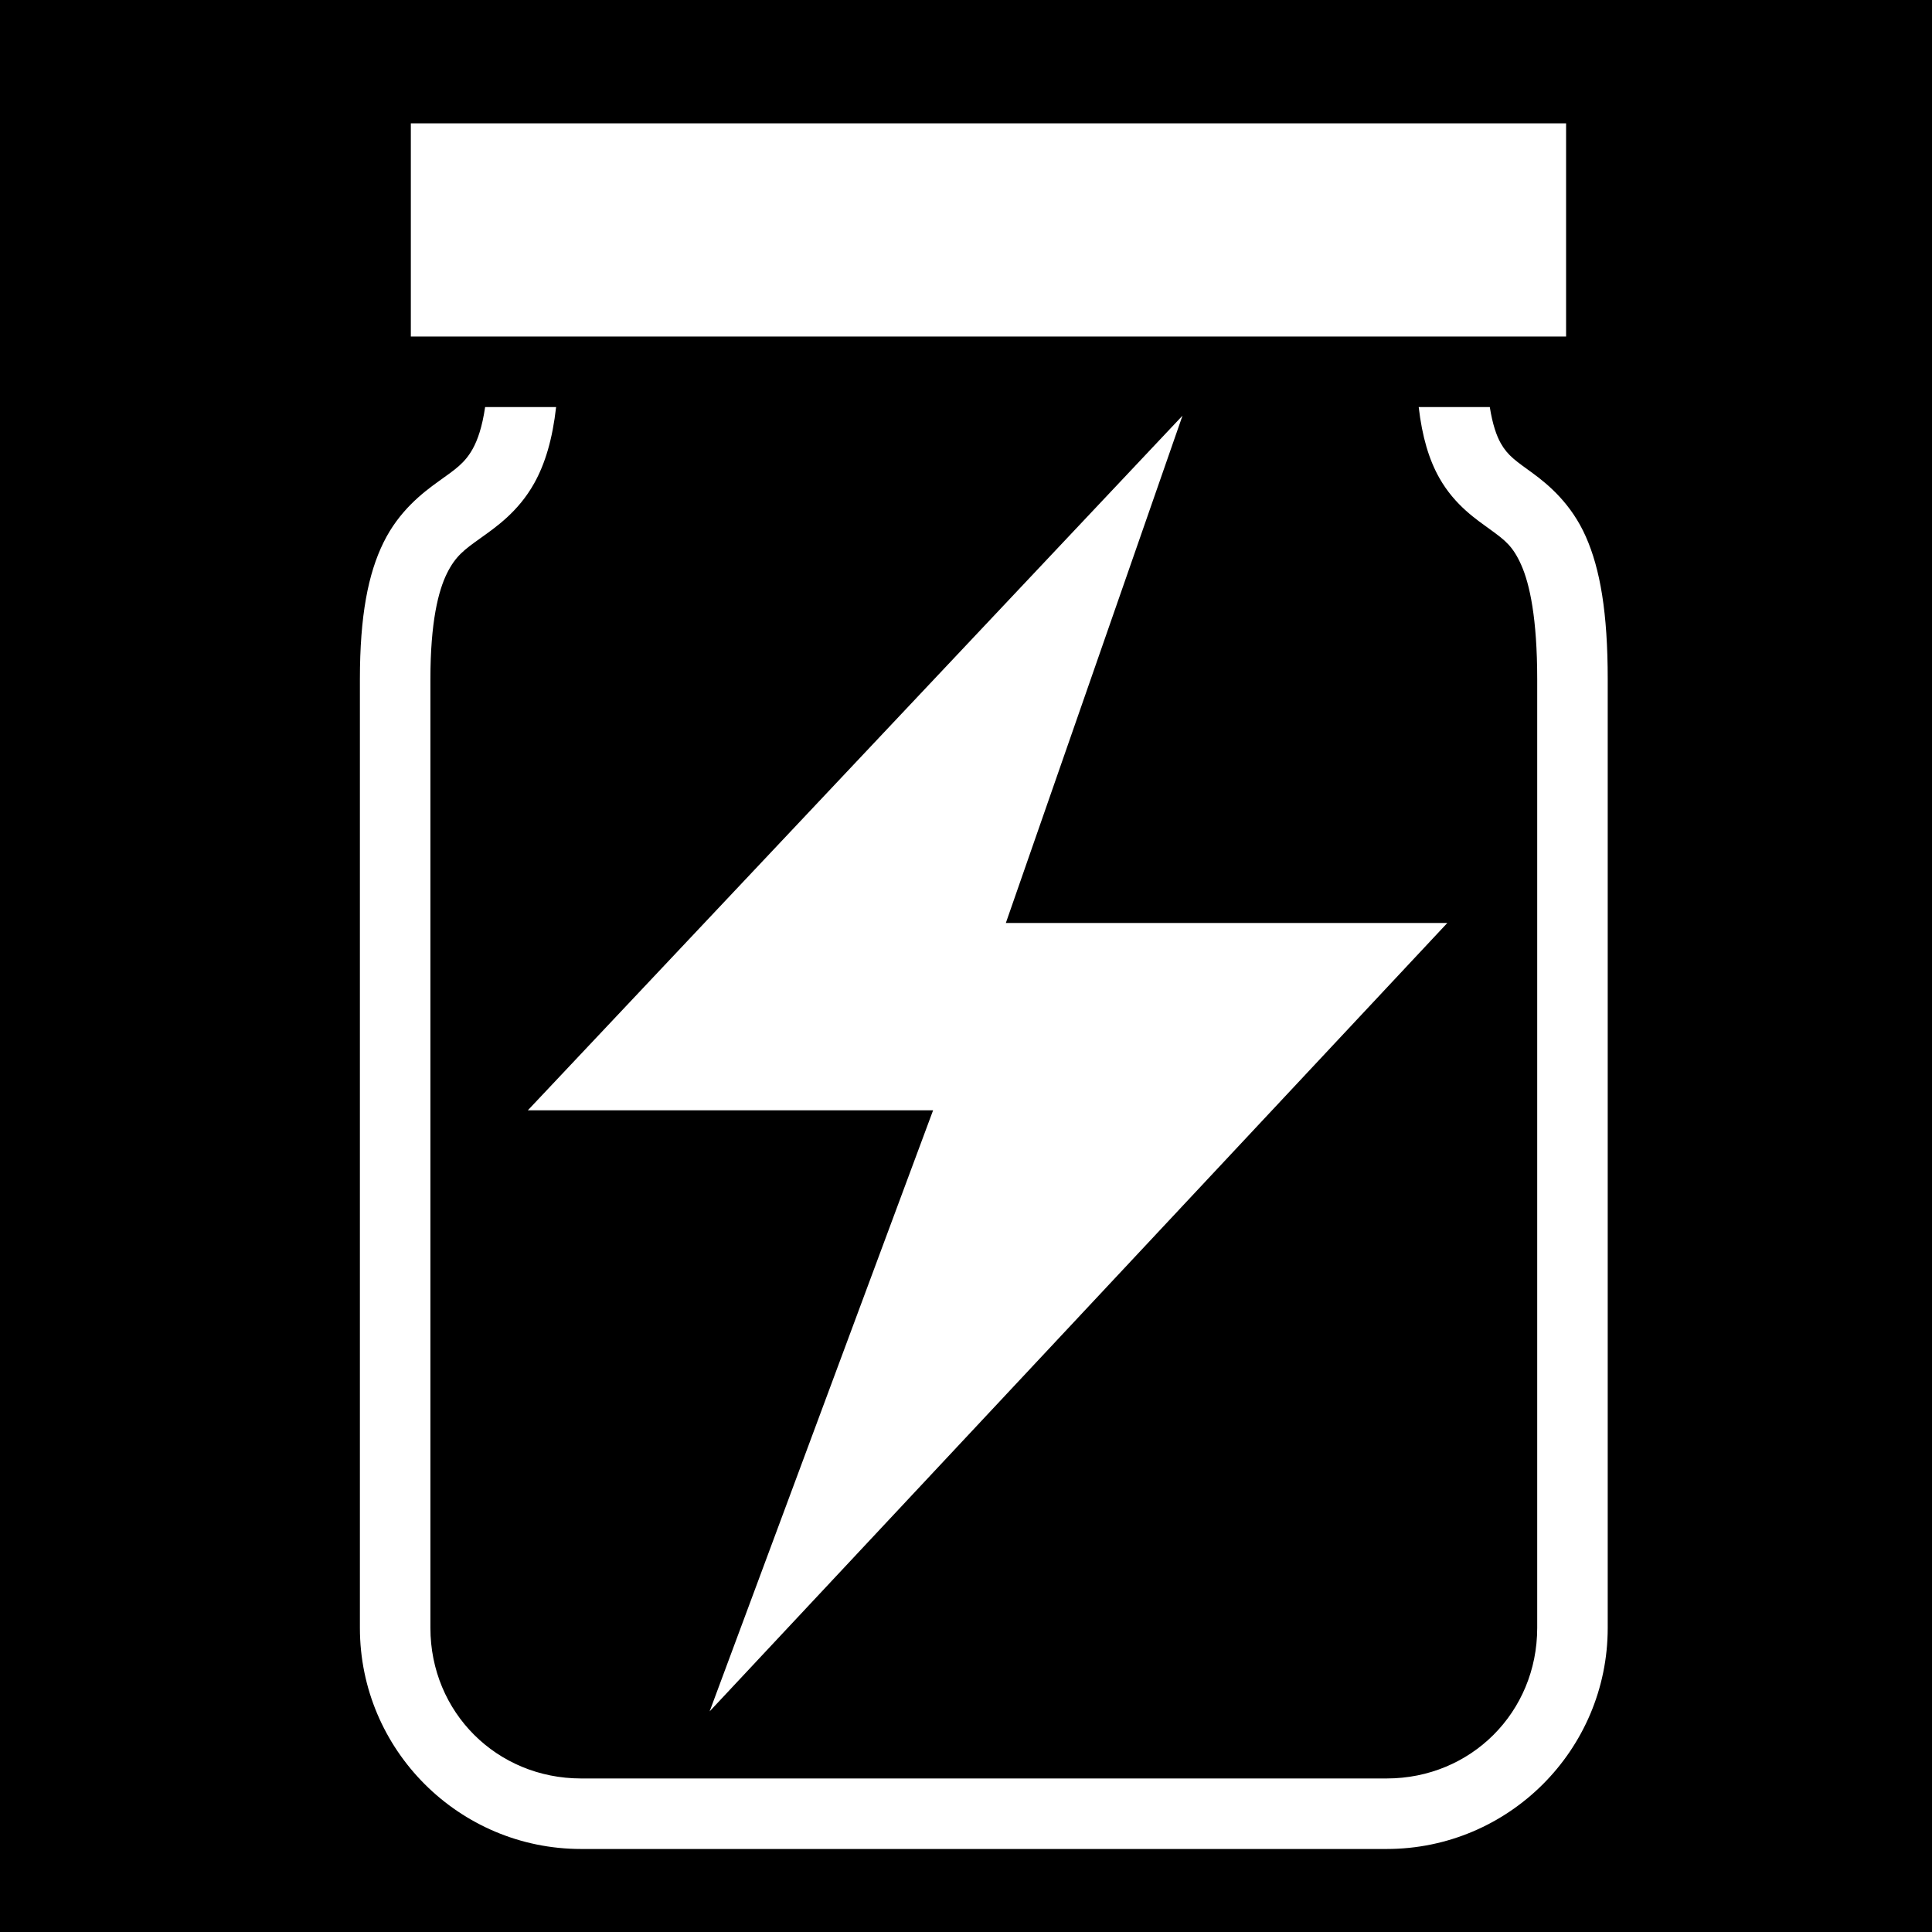
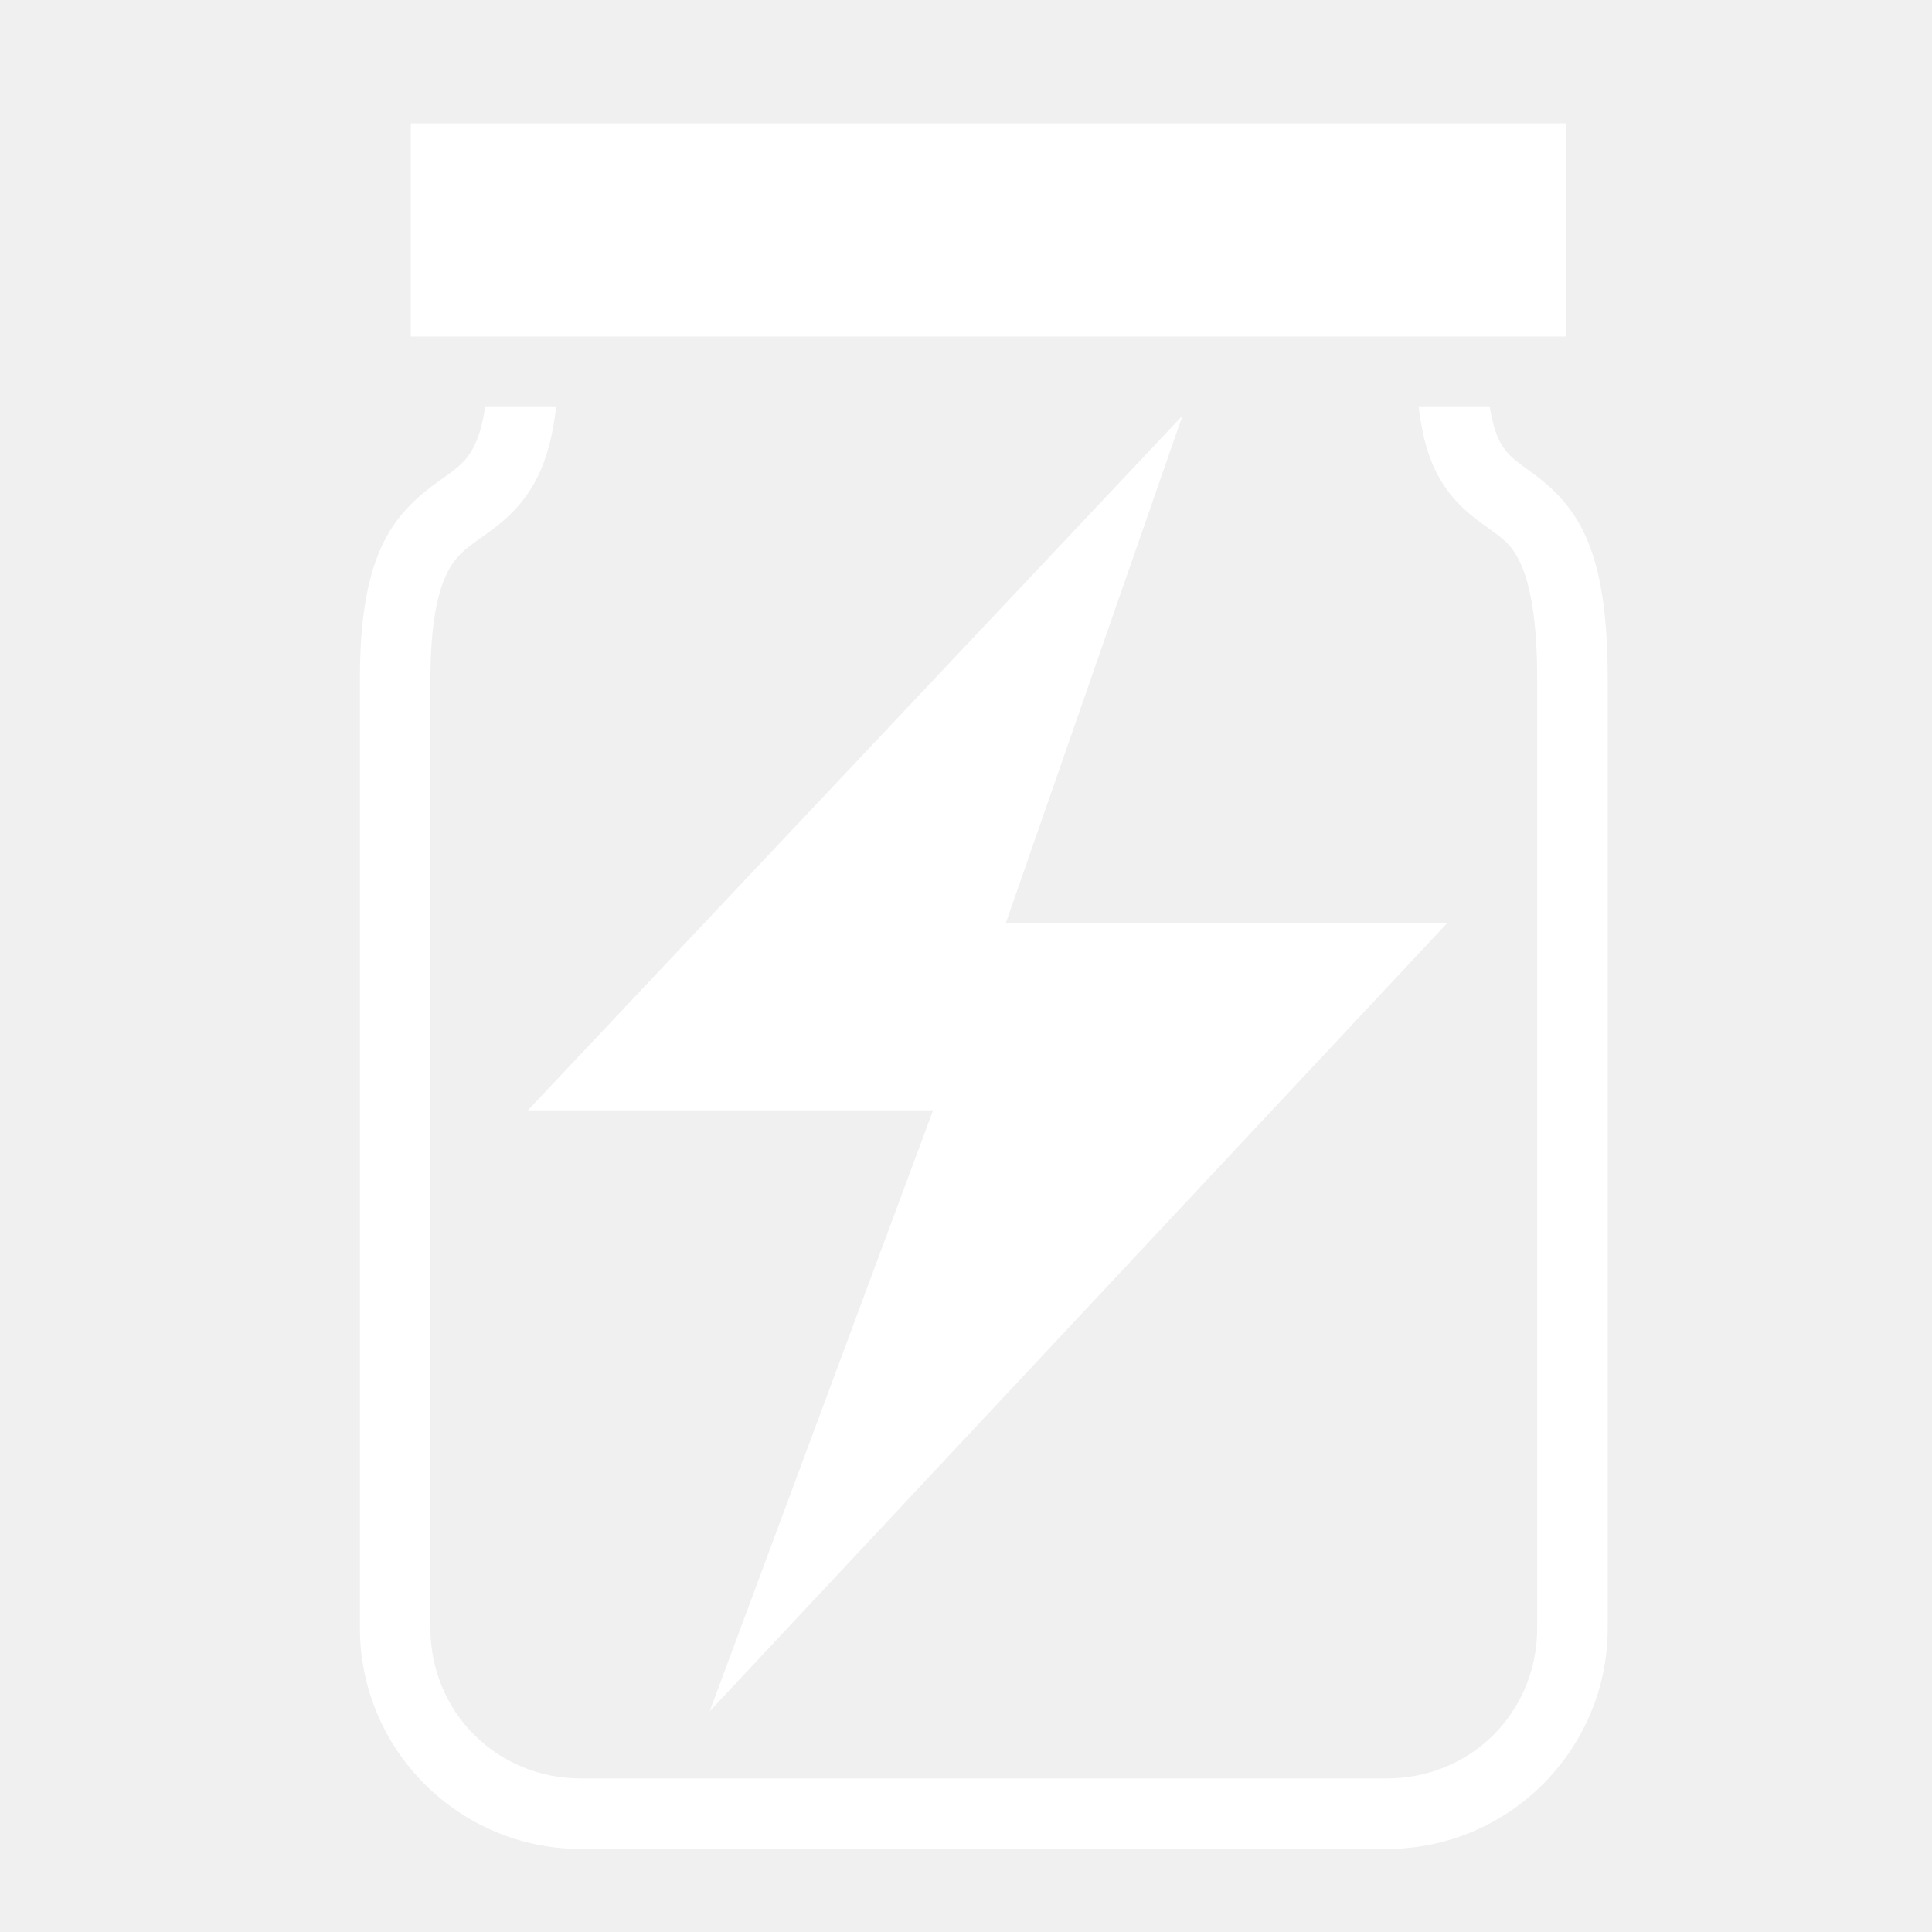
<svg xmlns="http://www.w3.org/2000/svg" style="height: 512px; width: 512px;" viewBox="0 0 512 512">
-   <path d="M0 0h512v512H0z" fill="#000" fill-opacity="1" />
  <g class="" style="" transform="translate(0,0)">
    <path d="M108.875 32.688v56.5H415.03v-56.5H108.876zm19.688 75.187c-.782 5.333-2.006 8.77-3.282 11.063-2.115 3.802-4.57 5.415-8.968 8.562-4.396 3.147-10.553 7.908-14.656 16.22-4.103 8.31-6.28 19.467-6.28 36.28v251.406C95.375 463.746 121.66 490 154 490h213.47c32.338 0 58.592-26.255 58.592-58.594V180c0-17.668-2.004-29.225-5.812-37.813-3.808-8.587-9.777-13.66-14.094-16.812-4.317-3.153-6.54-4.544-8.437-7.906-1.096-1.94-2.172-4.94-2.908-9.595H375.97c.916 7.868 2.717 13.91 5.467 18.78 4.132 7.32 9.966 11.095 13.688 13.814 3.722 2.718 5.81 4.27 8.03 9.28 2.223 5.01 4.22 14.06 4.22 30.25v251.406c0 22.355-17.55 39.906-39.906 39.906H154c-22.355 0-39.938-17.55-39.938-39.906V180c0-15.155 2.098-23.42 4.376-28.03 2.277-4.614 4.64-6.31 8.75-9.25 4.11-2.943 10.142-7.028 14.406-14.69 2.898-5.206 4.827-11.705 5.78-20.155h-18.81zm184.812 2.28-173.5 184.095H247.28l-59.218 159.28 195.5-208.936h-117l46.813-134.438z" fill="#fff" fill-opacity="1" />
  </g>
</svg>
